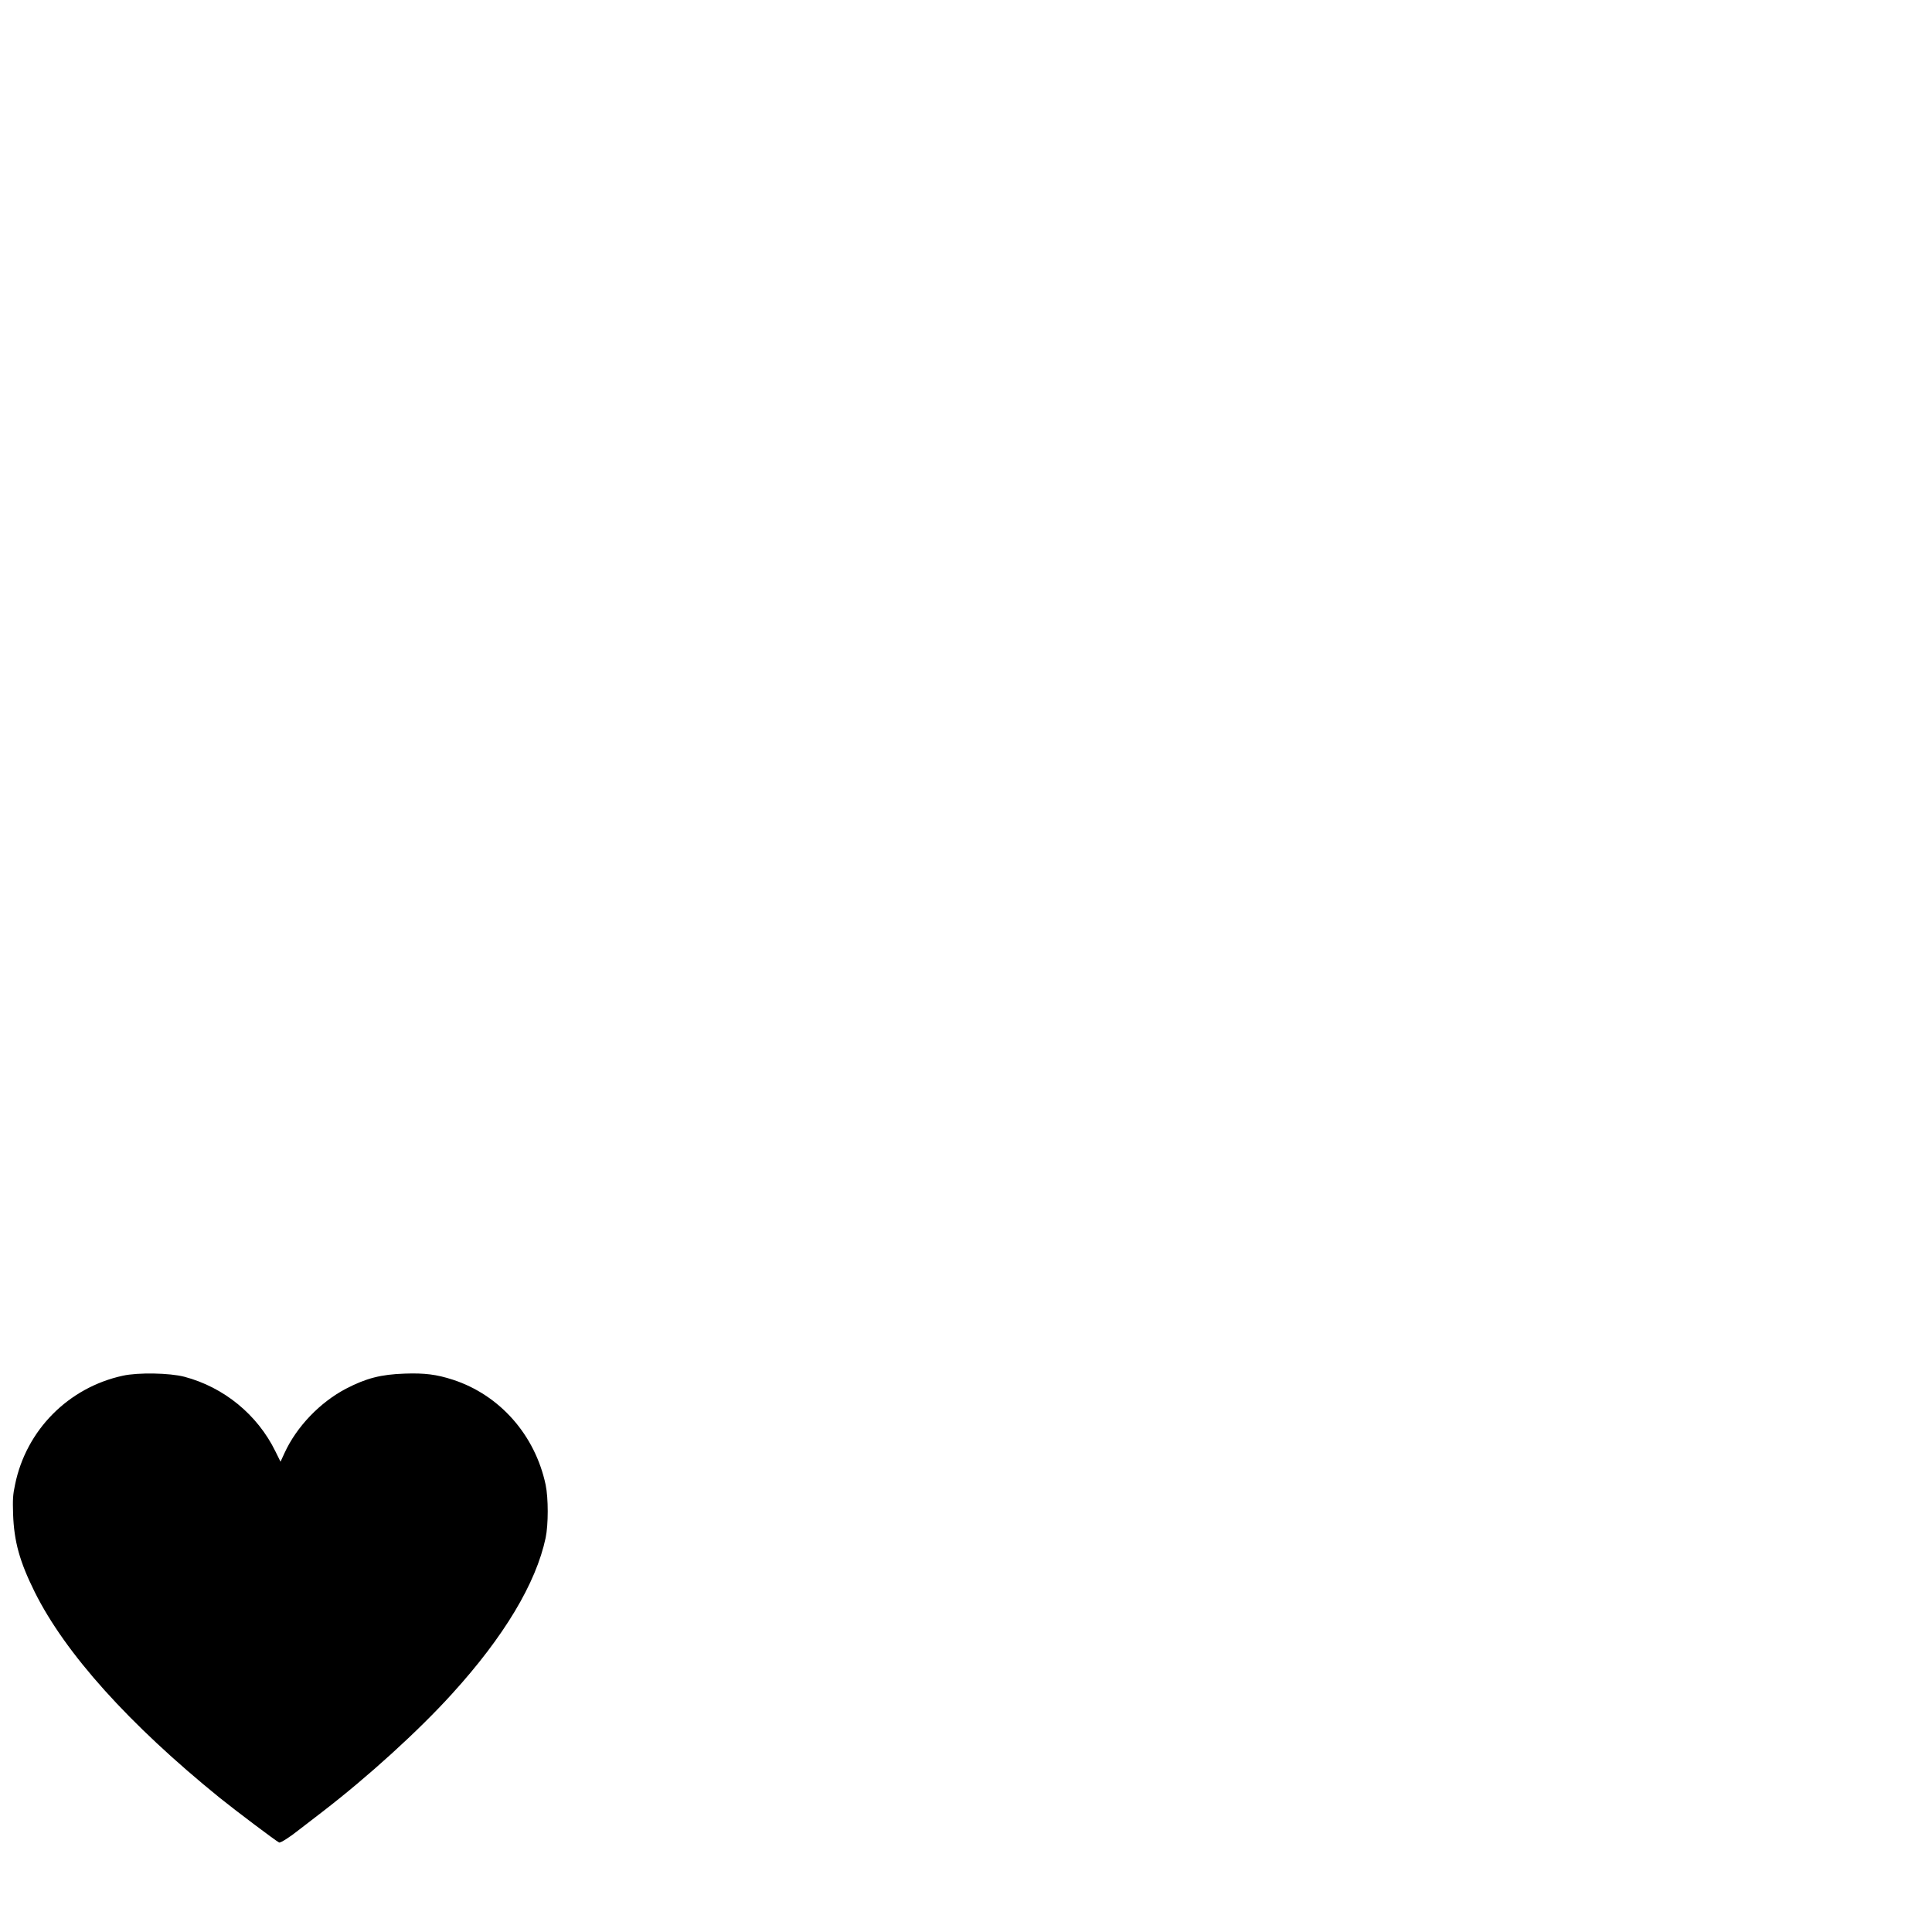
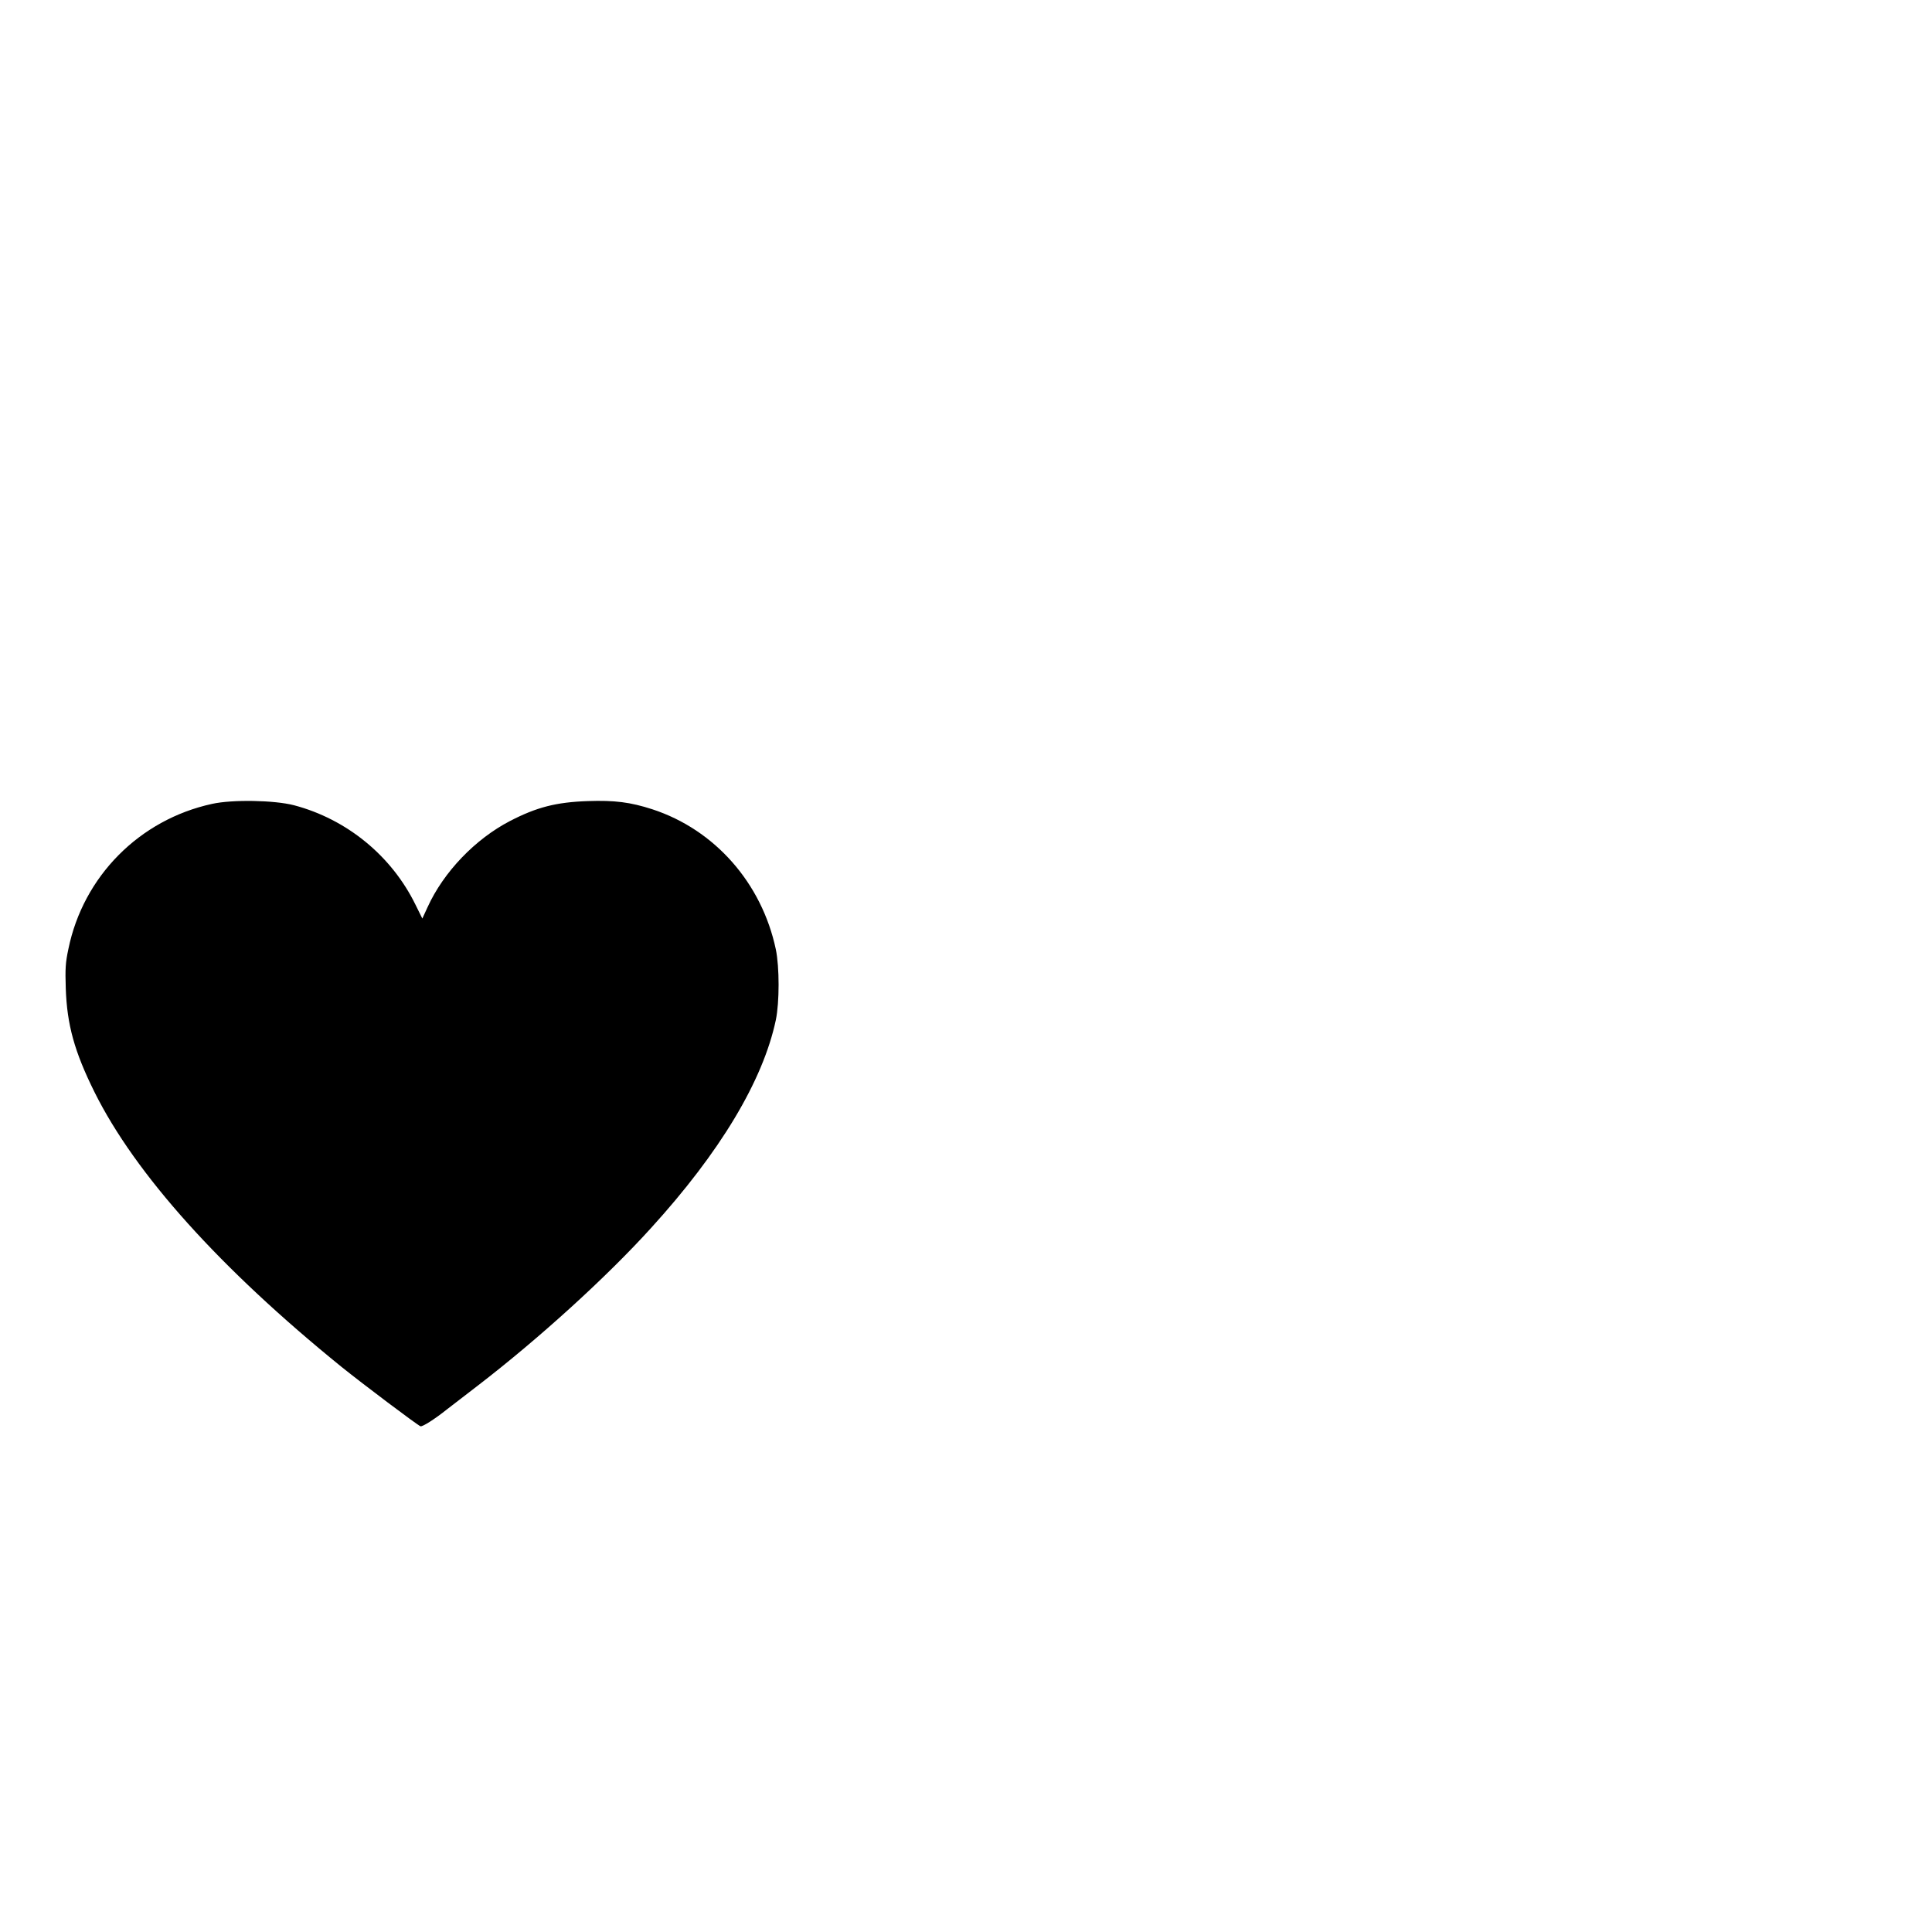
- <svg xmlns="http://www.w3.org/2000/svg" version="1.0" width="500pt" height="500pt" viewBox="0 0 500 500" preserveAspectRatio="xMidYMid meet">
-   <g id="beer" transform="translate(0,500) scale(0.03,-0.03)" fill="#000000" stroke="none">
+ <svg xmlns="http://www.w3.org/2000/svg" version="1.0" width="500pt" height="500pt" viewBox="0 100 475 500" preserveAspectRatio="xMidYMid meet">
+   <g id="beer" transform="translate(0,500) scale(0.04,-0.04)" fill="#000000" stroke="none">
    <path d="M1060 4799 c-470 -102 -834 -469 -930 -939 -19 -89 -21 -127 -17 -255 8 -235 56 -409 186 -671 264 -531 814 -1142 1596 -1776 139 -112 491 -377 513 -386 13 -4 92 46 172 110 19 15 109 84 200 154 394 303 832 701 1119 1018 448 492 725 954 808 1346 24 115 24 343 0 458 -91 429 -395 774 -799 906 -142 46 -244 59 -417 53 -206 -7 -332 -40 -504 -129 -225 -117 -429 -329 -533 -557 l-34 -74 -44 89 c-155 317 -445 554 -786 644 -127 33 -398 38 -530 9z" />
  </g>
</svg>
